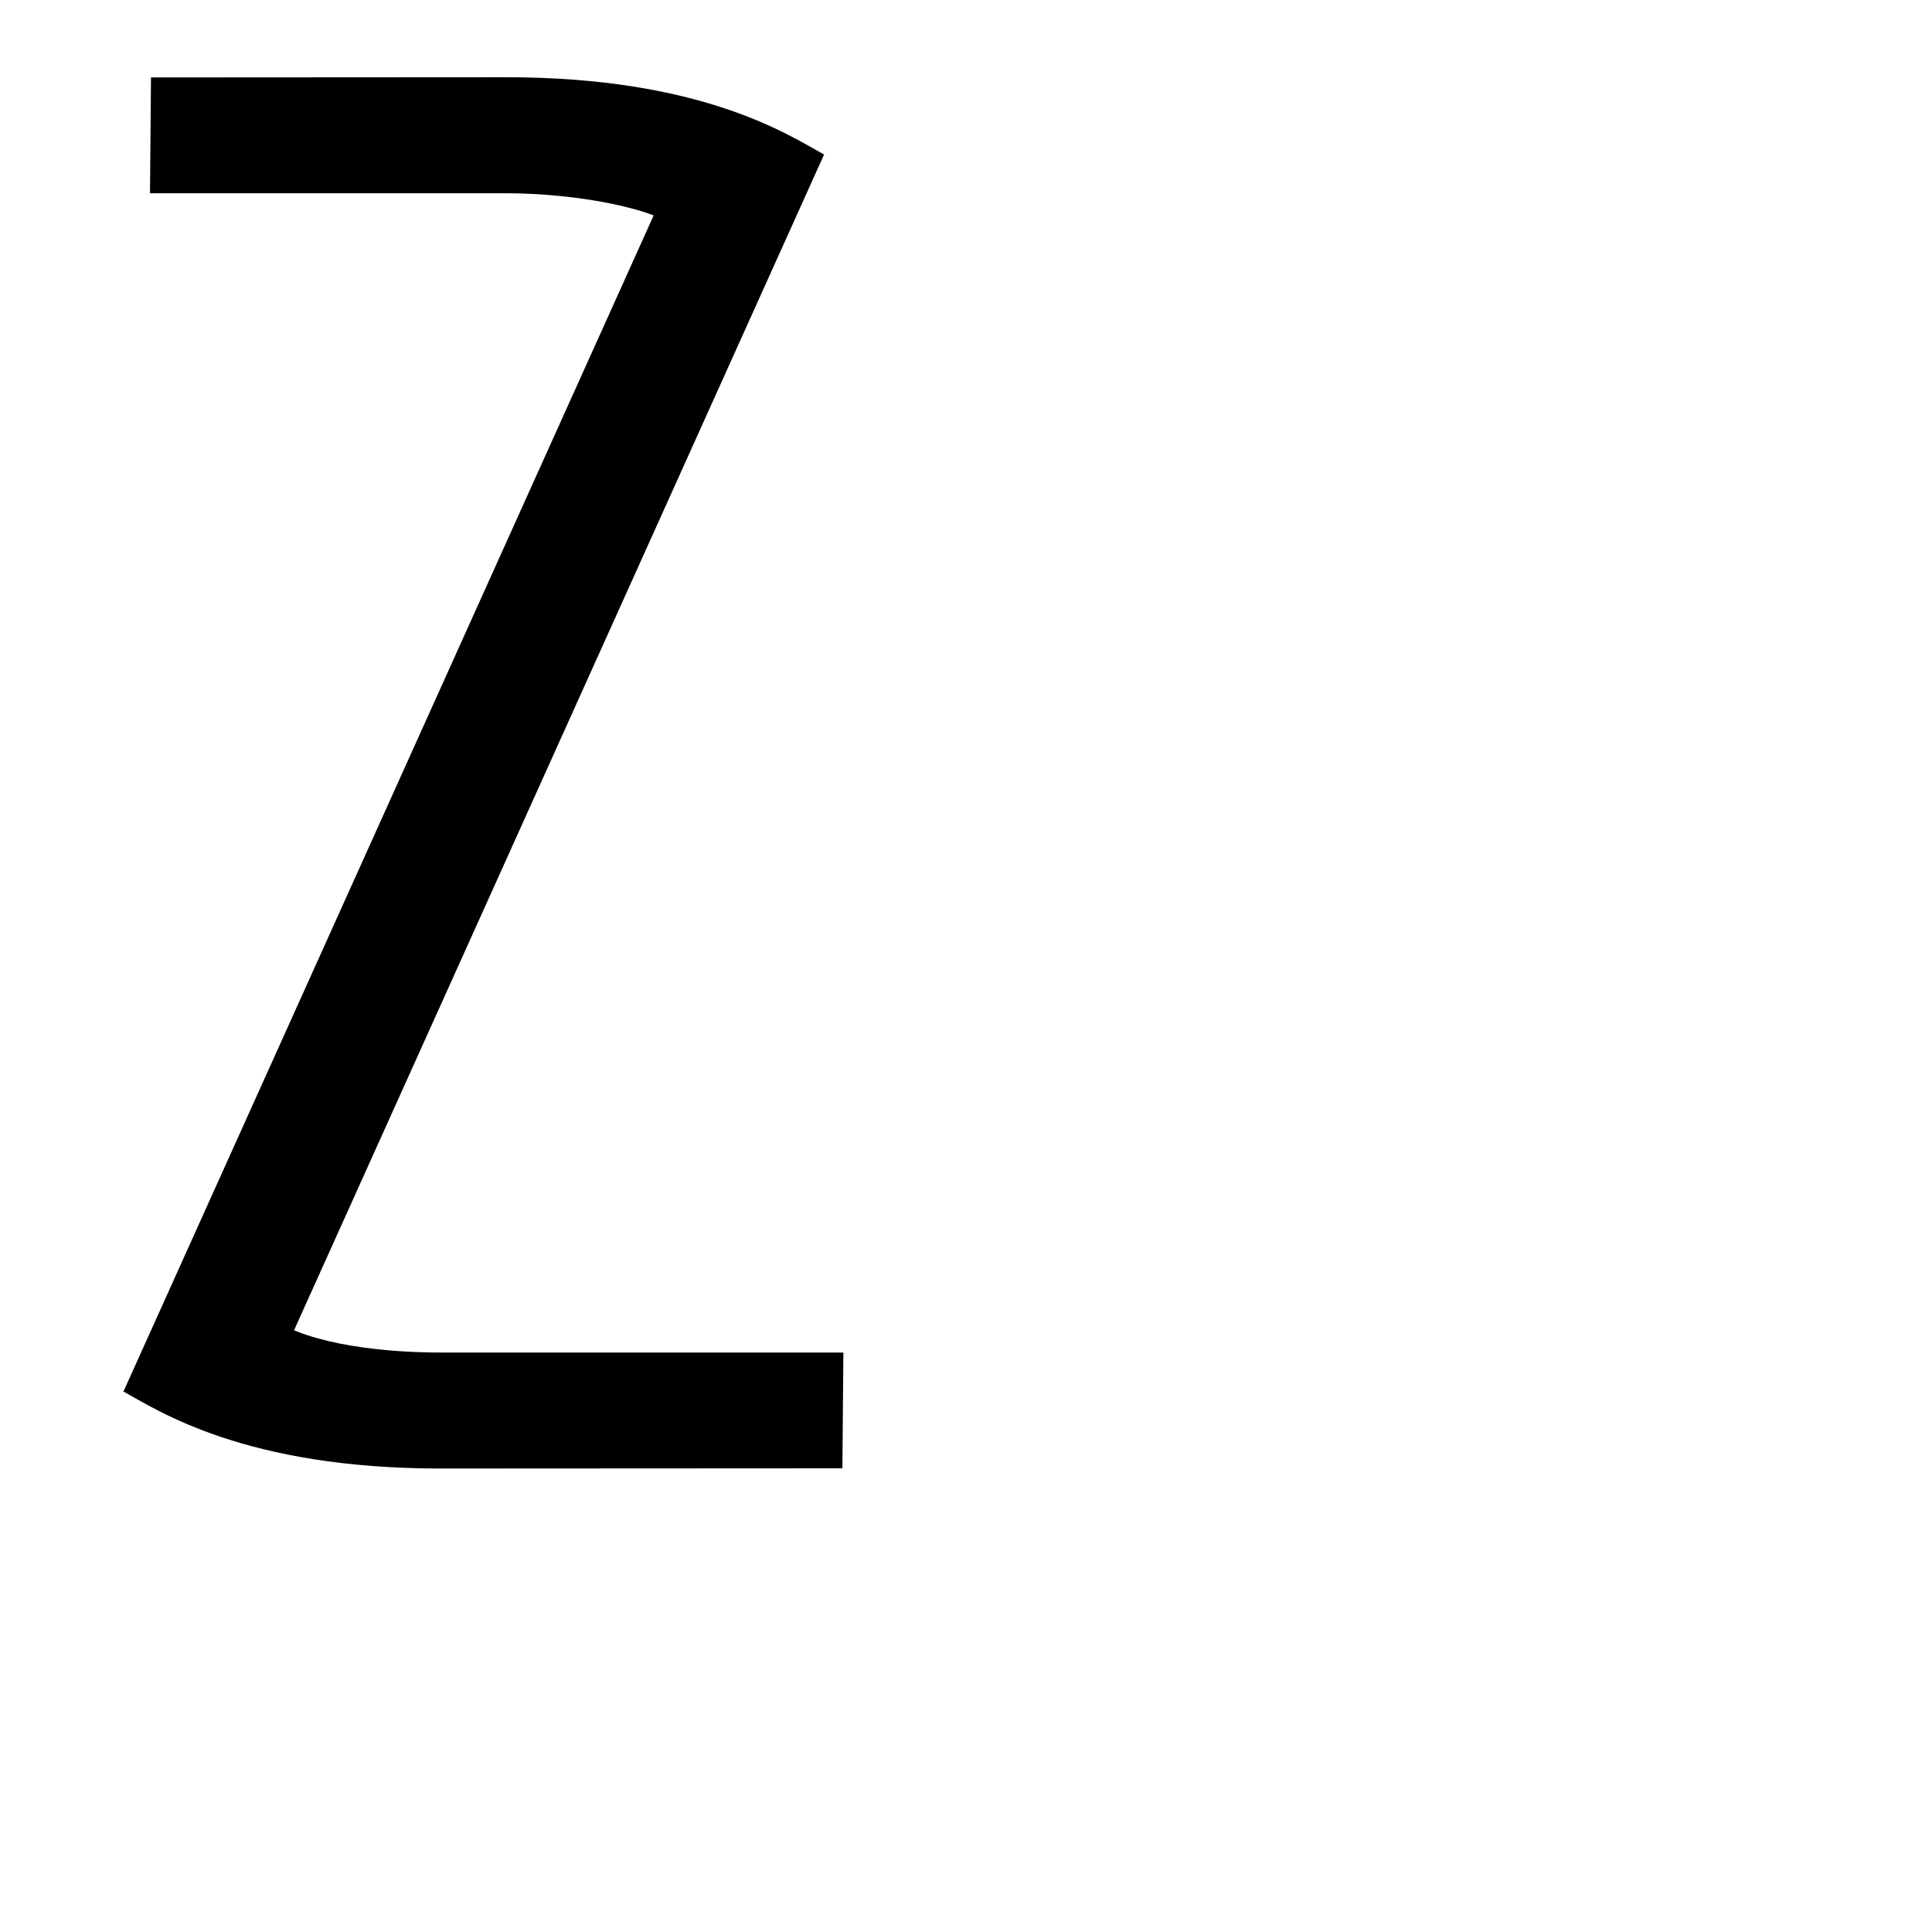
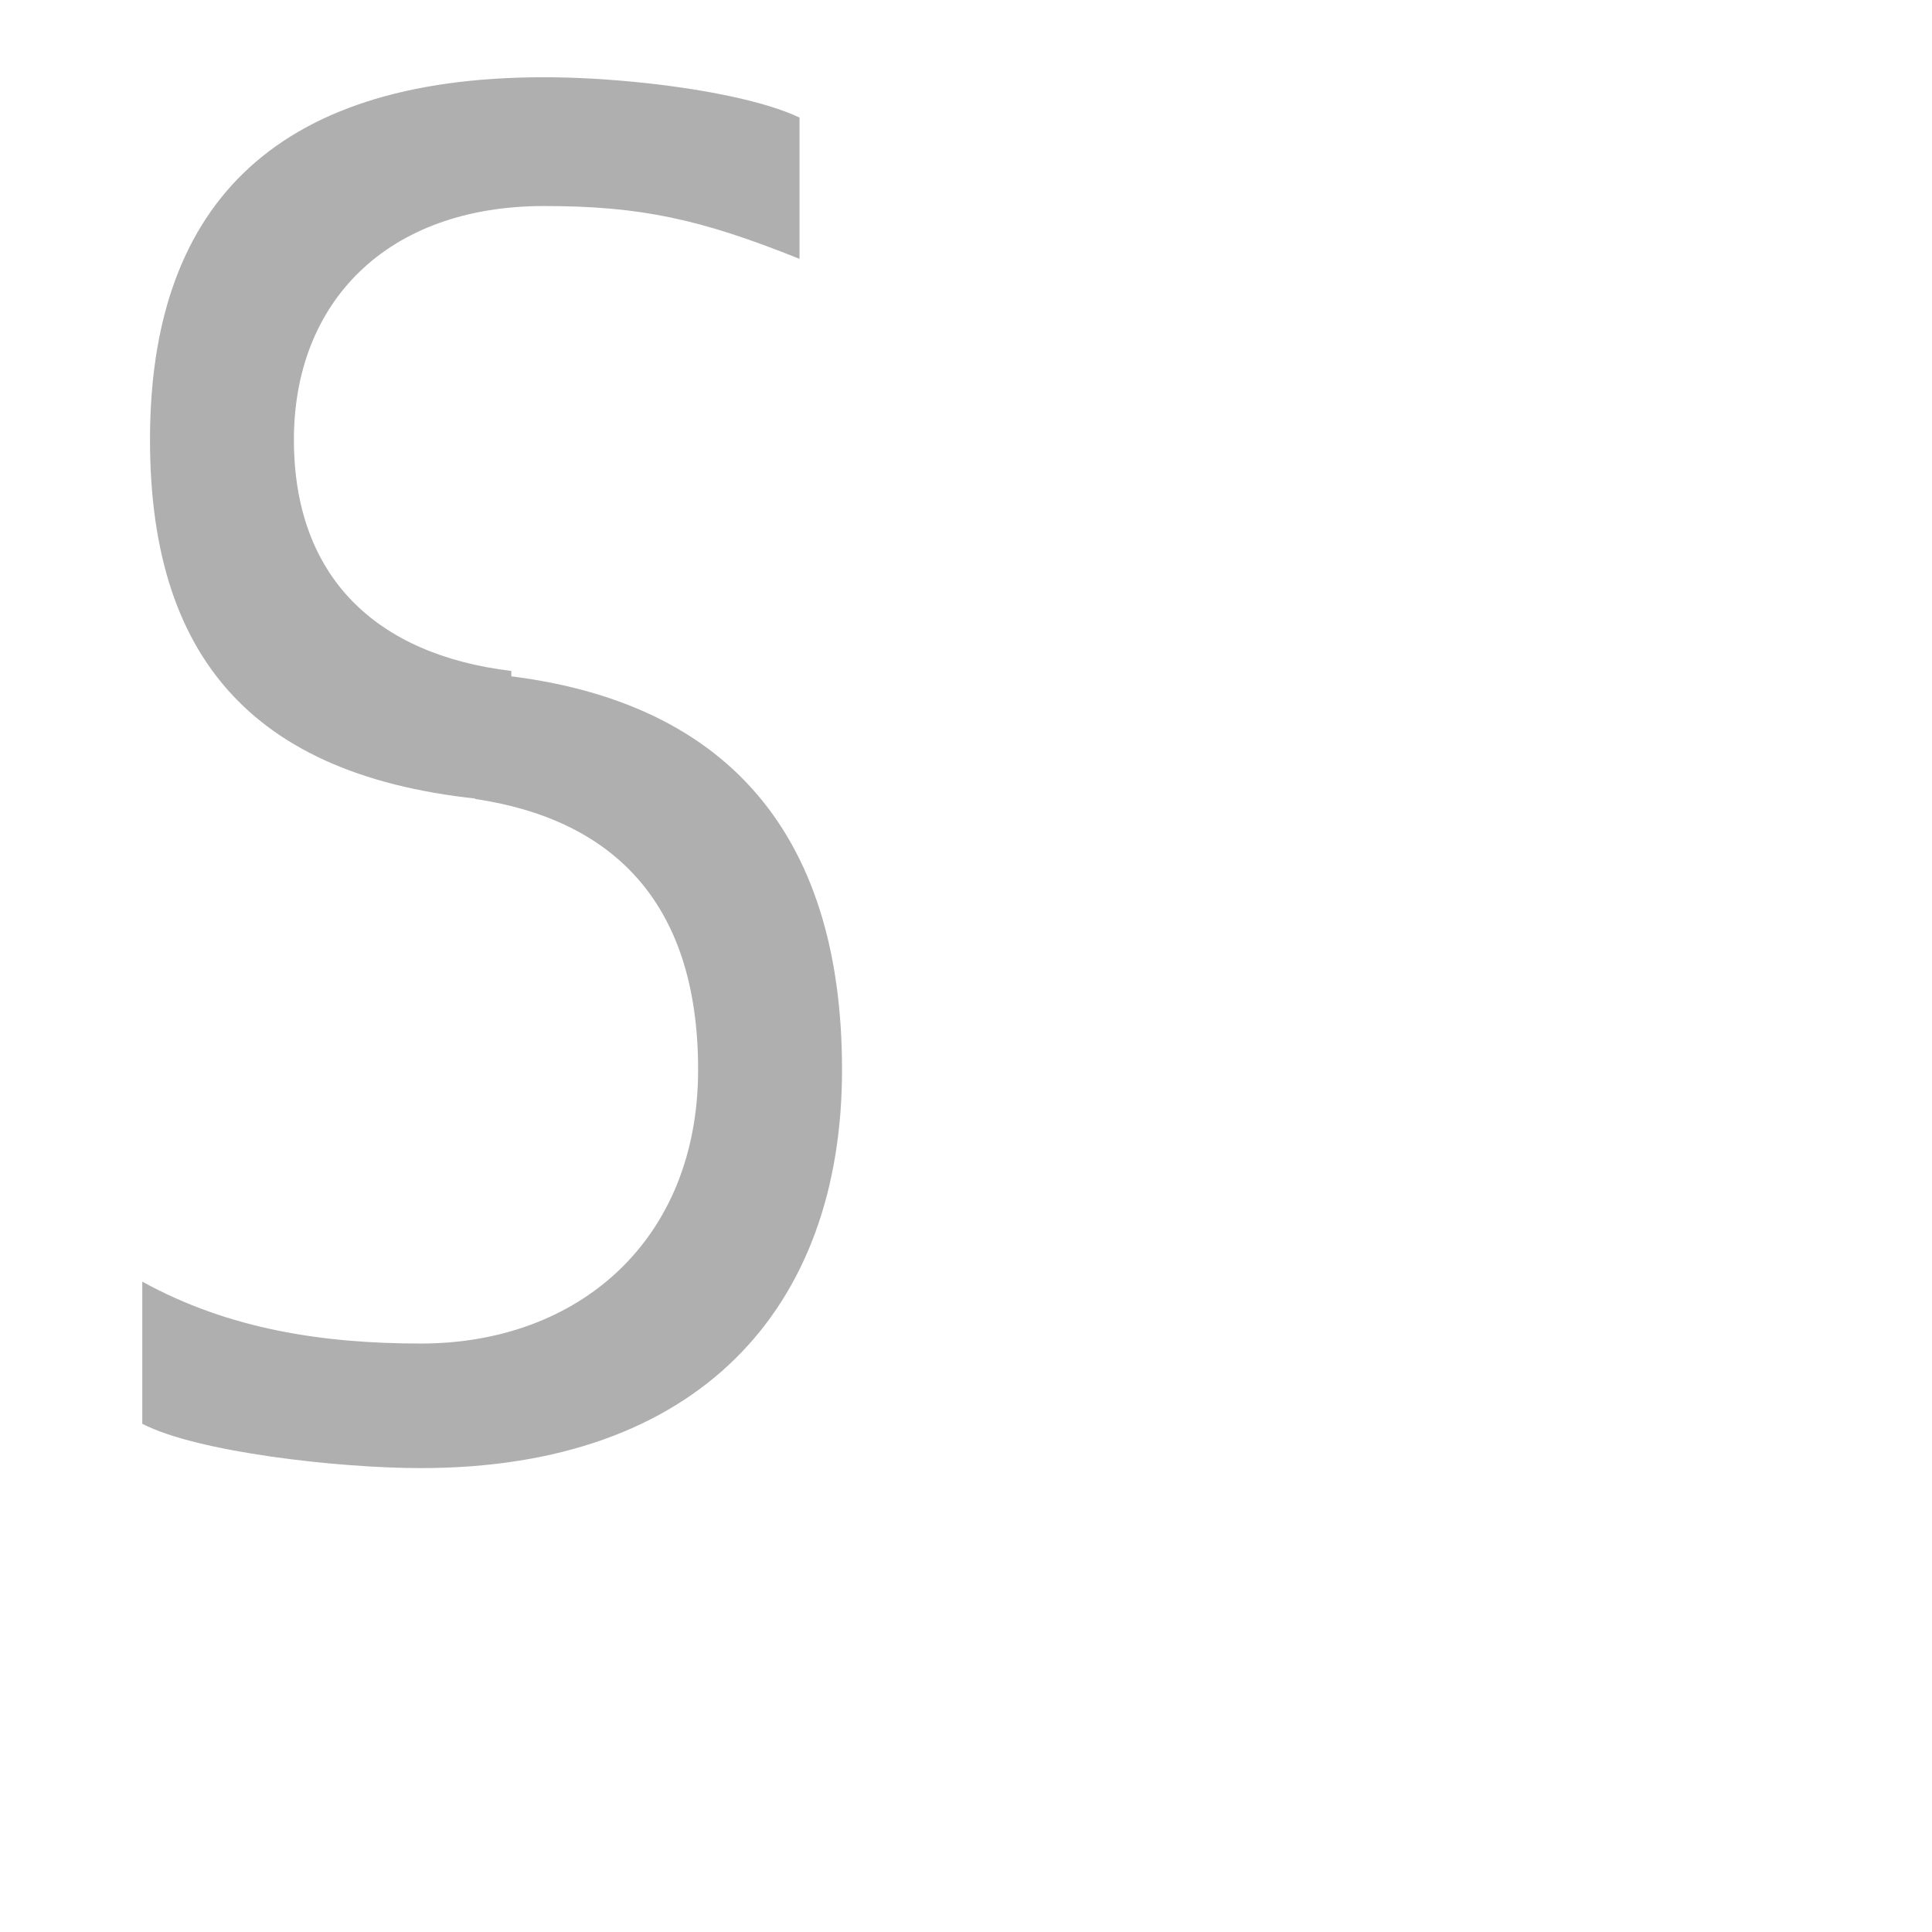
<svg xmlns="http://www.w3.org/2000/svg" width="1000" height="1000" viewBox="0 0 1000 1000" version="1.1" id="svg8">
  <defs id="defs2" />
-   <g style="display:none;opacity:0.315" id="g42">
-     <path id="path62" d="m 245.988,39.979 c -143.197,0 -200,161.157 -200,359.955 10e-7,198.798 56.803,359.955 200,359.955 143.197,0 200,-161.157 200,-359.955 0,-198.798 -56.803,-359.955 -200,-359.955 z m 0,60.061 c 81.683,0 125.513,134.268 125.513,299.895 0,165.626 -43.83,299.893 -125.513,299.893 -81.683,0 -125.513,-134.266 -125.513,-299.893 0,-165.626 43.83,-299.895 125.513,-299.895 z" style="display:inline;stroke-width:0.894" />
+   <g style="display:none;opacity:0.284" id="g320">
+     <path style="fill:#000000;stroke:none;stroke-width:1.071;stroke-miterlimit:4;stroke-dasharray:none" d="M 98.128,495.222 H 385.27 v 60 H 98.128 Z" id="path318" />
+     <path style="fill:#000000;stroke:none;stroke-width:1.856;stroke-miterlimit:4;stroke-dasharray:none" d="m 261.827,50 h -64 L 29.827,750 h 74 l 61.035,-254.314 z" id="path314" />
+     <path id="path316" d="m 230.189,50 h 64 l 168,700 h -74 L 327.459,496.958 Z" style="fill:#000000;stroke:none;stroke-width:1.856;stroke-miterlimit:4;stroke-dasharray:none" />
  </g>
  <g id="g146" style="display:none;opacity:0.315">
    <path style="display:inline;stroke-width:0.894" d="m 285.638,39.979 c -143.197,0 -212,161.157 -212,359.955 10e-7,198.798 68.803,359.955 212,359.955 42.881,0 110.012,-14.457 138.193,-40.043 v -87.812 c -44.99,52.525 -88.094,67.793 -138.193,67.793 -81.683,0 -137.512,-134.266 -137.512,-299.893 0,-165.626 55.829,-299.895 137.512,-299.895 50.099,0 87.143,17.035 138.193,67.793 V 80.021 C 395.65,54.435 328.519,39.979 285.638,39.979 Z" id="path144" />
  </g>
-   <g style="display:none;opacity:0.326" id="g4711">
-     <path style="fill:#000000;stroke:none;stroke-width:1.856;stroke-miterlimit:4;stroke-dasharray:none" d="M 81.46,80 H 155.46 V 750 H 81.46 Z" id="rect4709" />
-     <path style="display:inline;fill:#000000;stroke-width:0.689" d="M 245.988,39.979 C 144.985,39.979 100.078,69.668 81.46,80 l 74,39.978 c 12.097,-7.748 43.126,-19.96 90.528,-19.96 81.683,0 125.512,68.869 125.512,153.822 0,84.953 -45.776,155.315 -125.512,153.82 l -118.121,-0.065 1.262,60.083 116.859,0.021 c 143.197,0.025 200,-95.747 200,-213.859 0,-118.112 -56.803,-213.861 -200,-213.861 z" id="path62-2" />
+   <g style="display:inline;opacity:0.315" id="g334">
+     <path style="display:inline;stroke-width:0.646" d="m 281.639,39.979 c -143.197,0 -204,69.999 -204,187.604 10e-7,117.604 58.082,179.439 187.021,187.32 V 347.279 C 194.549,338.867 152.127,298.501 152.127,227.58 c 0,-70.921 47.829,-120.941 129.512,-120.941 50.099,0 81.143,6.87 132.193,27.34 V 60.848 C 396.208,52.508 365.697,46.437 334.823,43.059 316.328,41.036 297.703,39.979 281.639,39.979 Z" id="path332" />
+     <path style="display:inline;stroke-width:0.677" d="m 245.988,348.238 v 65.309 c 69.454,10.351 115.355,51.855 115.355,140.123 0,88.268 -61.829,141.742 -143.512,141.742 -50.099,0 -99.204,-7.217 -144.193,-32.043 v 73.578 c 28.181,14.658 101.312,22.941 144.193,22.941 143.197,0 218,-82.218 218,-206.219 0,-124.001 -61.708,-196.341 -189.844,-205.432 z" id="path336" />
  </g>
  <g id="g162" style="display:none;opacity:0.326">
    <path id="path158" d="M 81.46,80 H 155.46 V 497.143 H 81.46 Z" style="fill:#000000;stroke:none;stroke-width:1.856;stroke-miterlimit:4;stroke-dasharray:none" />
    <path style="display:inline;fill:#000000;stroke-width:0.689" d="M 245.988,39.979 C 144.985,39.979 100.078,69.668 81.461,80 l 74,39.979 c 12.097,-7.748 43.126,-19.961 90.527,-19.961 z" id="path160" />
    <path style="display:inline;opacity:1;fill:#000000;stroke-width:0.894" d="m 245.988,39.979 v 60.061 c 81.683,0 125.512,134.268 125.512,299.895 0,165.626 -43.829,299.893 -125.512,299.893 v 60.062 c 143.197,0 200,-161.157 200,-359.955 0,-198.798 -56.803,-359.955 -200,-359.955 z" id="path62-3" />
    <path style="fill:#000000;stroke:none;stroke-width:1.357;stroke-miterlimit:4;stroke-dasharray:none" d="M 81.46,719.979 H 155.46 V 497.143 H 81.46 Z" id="path192" />
    <path id="path194" d="M 245.987,760 C 144.984,760 100.078,730.31 81.46,719.979 l 74,-39.979 c 12.097,7.748 43.126,19.961 90.527,19.961 z" style="display:inline;fill:#000000;stroke-width:0.689" />
  </g>
-   <g id="g4775" style="display:none;opacity:0.284">
-     <path id="path4771" d="M 147.638,50 H 73.638 v 700 h 74 z" style="fill:#000000;stroke:none;stroke-width:1.856;stroke-miterlimit:4;stroke-dasharray:none" />
-     <path style="fill:#000000;stroke:none;stroke-width:1.856;stroke-miterlimit:4;stroke-dasharray:none" d="m 352,50 h 74 v 700 h -74 z" id="path4777" />
-     <path id="path4779" d="m 106.225,347.453 h 287.142 v 60 H 106.225 Z" style="fill:#000000;stroke:none;stroke-width:1.071;stroke-miterlimit:4;stroke-dasharray:none" />
+   <g id="g246" style="display:none;opacity:1">
+     <path id="path240" d="m 106.225,347.453 h 287.142 v 60 H 106.225 Z" style="fill:#000000;stroke:none;stroke-width:1.071;stroke-miterlimit:4;stroke-dasharray:none" />
+     <path id="path242" d="m 238.166,39.979 c -101.003,0 -145.911,29.69 -164.528,40.021 l 74,39.978 c 12.097,-7.748 54.846,-19.96 90.528,-19.96 l 188.369,-3.7e-4 -0.512,-59.928 z" style="display:inline;opacity:1;fill:#000000;stroke-width:0.689" />
+     <path id="path244" d="M 74.085,79.751 H 148.085 V 719.848 H 74.085 Z" style="display:inline;opacity:1;fill:#000000;stroke:none;stroke-width:1.814;stroke-miterlimit:4;stroke-dasharray:none" />
+     <path style="display:inline;opacity:1;fill:#000000;stroke-width:0.689" d="m 238.166,760.111 c -101.003,0 -145.911,-29.69 -164.528,-40.021 L 147.638,680.112 c 12.097,7.748 54.846,19.96 90.528,19.96 l 188.369,3.7e-4 L 426.023,760 Z" id="path248" />
+   </g>
+   <g style="display:none;opacity:1" id="g330">
+     <path style="display:inline;opacity:1;fill:#000000;stroke:none;stroke-width:1.856;stroke-miterlimit:4;stroke-dasharray:none" d="M 74.085,50 H 148.085 V 719.848 H 74.085 Z" id="path326" />
+     <path id="path328" d="m 238.166,760.111 c -101.003,0 -145.911,-29.69 -164.528,-40.021 L 147.638,680.112 c 12.097,7.748 54.846,19.96 90.528,19.96 l 188.369,3.7e-4 L 426.023,760 Z" style="display:inline;opacity:1;fill:#000000;stroke-width:0.689" />
  </g>
  <g style="display:none;opacity:1" id="g202">
    <path style="fill:#000000;stroke:none;stroke-width:1.046;stroke-miterlimit:4;stroke-dasharray:none" d="m 106.225,347.453 h 274.285 v 60 H 106.225 Z" id="path200" />
    <path style="display:inline;opacity:1;fill:#000000;stroke-width:0.689" d="m 238.166,39.979 c -101.003,0 -145.911,29.69 -164.528,40.021 l 74,39.978 c 12.097,-7.748 54.846,-19.96 90.528,-19.96 l 188.369,-3.7e-4 -0.512,-59.928 z" id="path62-2-2" />
    <path style="display:inline;opacity:1;fill:#000000;stroke:none;stroke-width:1.856;stroke-miterlimit:4;stroke-dasharray:none" d="m 74.085,79.751 h 74 v 670 H 74.085 Z" id="rect4709-9" />
  </g>
-   <g id="g246" style="display:none;opacity:1">
-     <path id="path240" d="m 106.225,347.453 h 287.142 v 60 H 106.225 Z" style="fill:#000000;stroke:none;stroke-width:1.071;stroke-miterlimit:4;stroke-dasharray:none" />
-     <path id="path242" d="m 238.166,39.979 c -101.003,0 -145.911,29.69 -164.528,40.021 l 74,39.978 c 12.097,-7.748 54.846,-19.96 90.528,-19.96 l 188.369,-3.7e-4 -0.512,-59.928 z" style="display:inline;opacity:1;fill:#000000;stroke-width:0.689" />
-     <path id="path244" d="M 74.085,79.751 H 148.085 V 719.848 H 74.085 Z" style="display:inline;opacity:1;fill:#000000;stroke:none;stroke-width:1.814;stroke-miterlimit:4;stroke-dasharray:none" />
-     <path style="display:inline;opacity:1;fill:#000000;stroke-width:0.689" d="m 238.166,760.111 c -101.003,0 -145.911,-29.69 -164.528,-40.021 L 147.638,680.112 c 12.097,7.748 54.846,19.96 90.528,19.96 l 188.369,3.7e-4 L 426.023,760 Z" id="path248" />
+   <g id="g4775" style="display:none;opacity:0.284">
+     <path id="path4771" d="M 147.638,50 H 73.638 v 700 h 74 z" style="fill:#000000;stroke:none;stroke-width:1.856;stroke-miterlimit:4;stroke-dasharray:none" />
+     <path style="fill:#000000;stroke:none;stroke-width:1.856;stroke-miterlimit:4;stroke-dasharray:none" d="m 352,50 h 74 v 700 h -74 z" id="path4777" />
+     <path id="path4779" d="m 106.225,347.453 h 287.142 v 60 H 106.225 Z" style="fill:#000000;stroke:none;stroke-width:1.071;stroke-miterlimit:4;stroke-dasharray:none" />
  </g>
-   <g style="display:inline;opacity:1" id="g258">
-     <path style="display:inline;opacity:1;fill:#000000;stroke-width:0.689" d="m 262.007,39.979 c 101.003,0 145.911,29.69 164.528,40.021 l -74,39.978 c -10.312,-12.034 -54.846,-19.96 -90.528,-19.96 l -184.369,-3.7e-4 0.512,-59.928 z" id="path252" />
-     <path style="display:inline;opacity:1;fill:#000000;stroke:none;stroke-width:1.814;stroke-miterlimit:4;stroke-dasharray:none" d="m 352.535,80 h 74 L 138.085,719.848 H 64.085 Z" id="path254" />
-     <path id="path256" d="m 228.166,760.111 c -101.003,0 -145.911,-29.69 -164.528,-40.021 L 137.638,680.112 c 16.74,14.177 54.846,19.96 90.528,19.96 l 208.369,3.7e-4 L 436.023,760 Z" style="display:inline;opacity:1;fill:#000000;stroke-width:0.689" />
+   <g style="display:none;opacity:0.315" id="g42">
+     <path id="path62" d="m 245.988,39.979 c -143.197,0 -200,161.157 -200,359.955 10e-7,198.798 56.803,359.955 200,359.955 143.197,0 200,-161.157 200,-359.955 0,-198.798 -56.803,-359.955 -200,-359.955 z m 0,60.061 c 81.683,0 125.513,134.268 125.513,299.895 0,165.626 -43.83,299.893 -125.513,299.893 -81.683,0 -125.513,-134.266 -125.513,-299.893 0,-165.626 43.83,-299.895 125.513,-299.895 z" style="display:inline;stroke-width:0.894" />
+   </g>
+   <g style="display:none;opacity:0.326" id="g4711">
+     <path style="fill:#000000;stroke:none;stroke-width:1.856;stroke-miterlimit:4;stroke-dasharray:none" d="M 81.46,80 H 155.46 V 750 H 81.46 Z" id="rect4709" />
+     <path style="display:inline;fill:#000000;stroke-width:0.689" d="M 245.988,39.979 C 144.985,39.979 100.078,69.668 81.46,80 l 74,39.978 c 12.097,-7.748 43.126,-19.96 90.528,-19.96 81.683,0 125.512,68.869 125.512,153.822 0,84.953 -45.776,155.315 -125.512,153.82 l -118.121,-0.065 1.262,60.083 116.859,0.021 c 143.197,0.025 200,-95.747 200,-213.859 0,-118.112 -56.803,-213.861 -200,-213.861 z" id="path62-2" />
  </g>
  <g style="display:none" id="g4695">
    <path style="fill:#000000;stroke:none;stroke-width:1.856;stroke-miterlimit:4;stroke-dasharray:none" d="m 201.603,455.461 34.734,-49.982 c 161.557,0 187.961,119.054 241.455,344.521 h -74 C 354.634,533.511 340.047,455.461 201.603,455.461 Z" id="rect4704" />
    <path style="display:inline;fill:#000000;stroke:none;stroke-width:1.856;stroke-miterlimit:4;stroke-dasharray:none" d="M 81.46,80 H 155.46 V 750 H 81.46 Z" id="rect4709-1" />
    <path style="display:inline;fill:#000000;stroke-width:0.689" d="m 245.988,39.979 c -101.003,0 -145.911,29.69 -164.528,40.021 l 74,39.978 c 12.097,-7.748 43.126,-19.96 90.528,-19.96 81.683,0 125.512,62.869 125.512,147.822 0,84.953 -45.763,147.961 -125.512,147.82 l -117.764,-2.207 0.905,62.334 72.473,-0.325 23.934,-10.022 20.451,0.26 c 143.186,1.822 200,-79.747 200,-197.859 0,-118.112 -56.803,-207.861 -200,-207.861 z" id="path62-2-5" />
+   </g>
+   <g style="display:none;opacity:1" id="g258">
+     <path style="display:inline;opacity:1;fill:#000000;stroke-width:0.689" d="m 262.007,39.979 c 101.003,0 145.911,29.69 164.528,40.021 l -74,39.978 c -10.312,-12.034 -54.846,-19.96 -90.528,-19.96 l -184.369,-3.7e-4 0.512,-59.928 z" id="path252" />
+     <path style="display:inline;opacity:1;fill:#000000;stroke:none;stroke-width:1.814;stroke-miterlimit:4;stroke-dasharray:none" d="m 352.535,80 h 74 L 138.085,719.848 H 64.085 Z" id="path254" />
+     <path id="path256" d="m 228.166,760.111 c -101.003,0 -145.911,-29.69 -164.528,-40.021 L 137.638,680.112 c 16.74,14.177 54.846,19.96 90.528,19.96 l 208.369,3.7e-4 L 436.023,760 Z" style="display:inline;opacity:1;fill:#000000;stroke-width:0.689" />
  </g>
  <g style="display:none" id="layer1">
    <text transform="scale(0.8989983,1.112349)" id="text69" y="670.632" x="19.42" style="font-style:normal;font-variant:normal;font-weight:normal;font-stretch:normal;font-size:854.838px;line-height:1.25;font-family:Menlo;-inkscape-font-specification:Menlo;letter-spacing:0px;word-spacing:0px;fill:none;fill-opacity:1;stroke:#ff0000;stroke-width:1.029;stroke-miterlimit:4;stroke-dasharray:none" xml:space="preserve">
      <tspan style="font-style:normal;font-variant:normal;font-weight:normal;font-stretch:normal;font-family:Menlo;-inkscape-font-specification:Menlo;fill:none;stroke:#ff0000;stroke-width:1.029;stroke-miterlimit:4;stroke-dasharray:none" y="670.632" x="19.42" id="tspan67">O</tspan>
    </text>
  </g>
  <g style="display:none" id="layer2" />
</svg>
